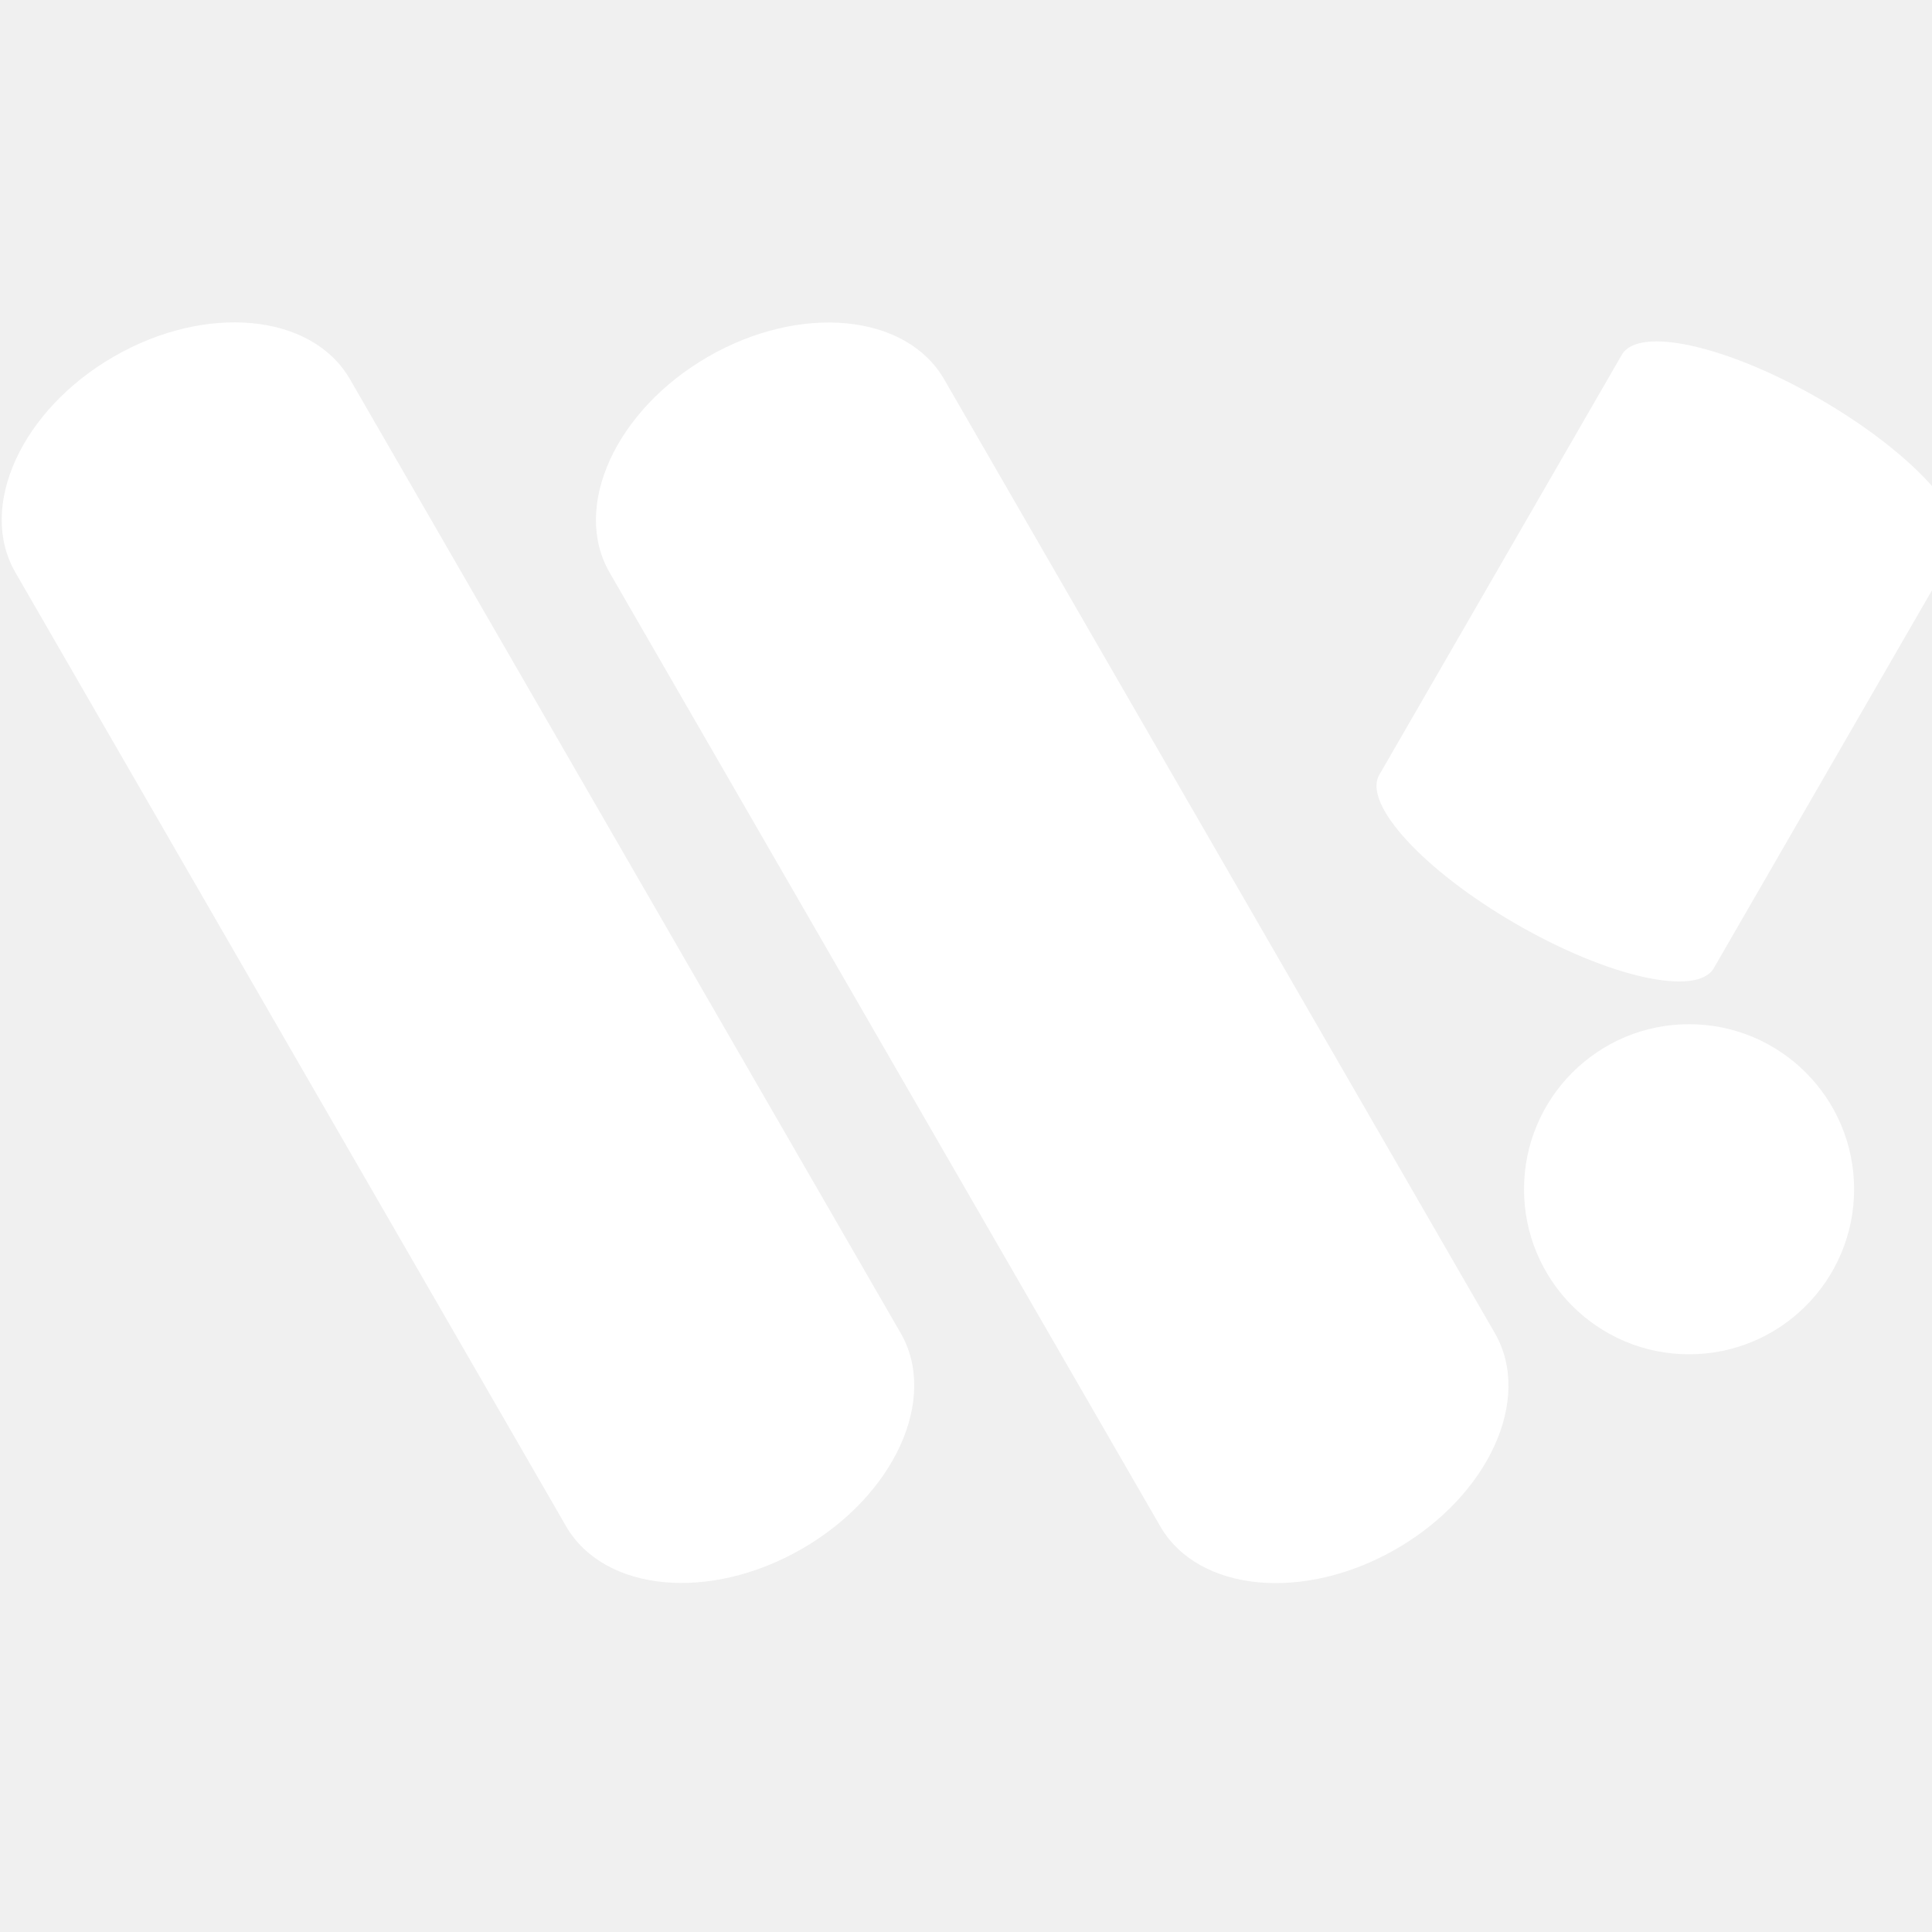
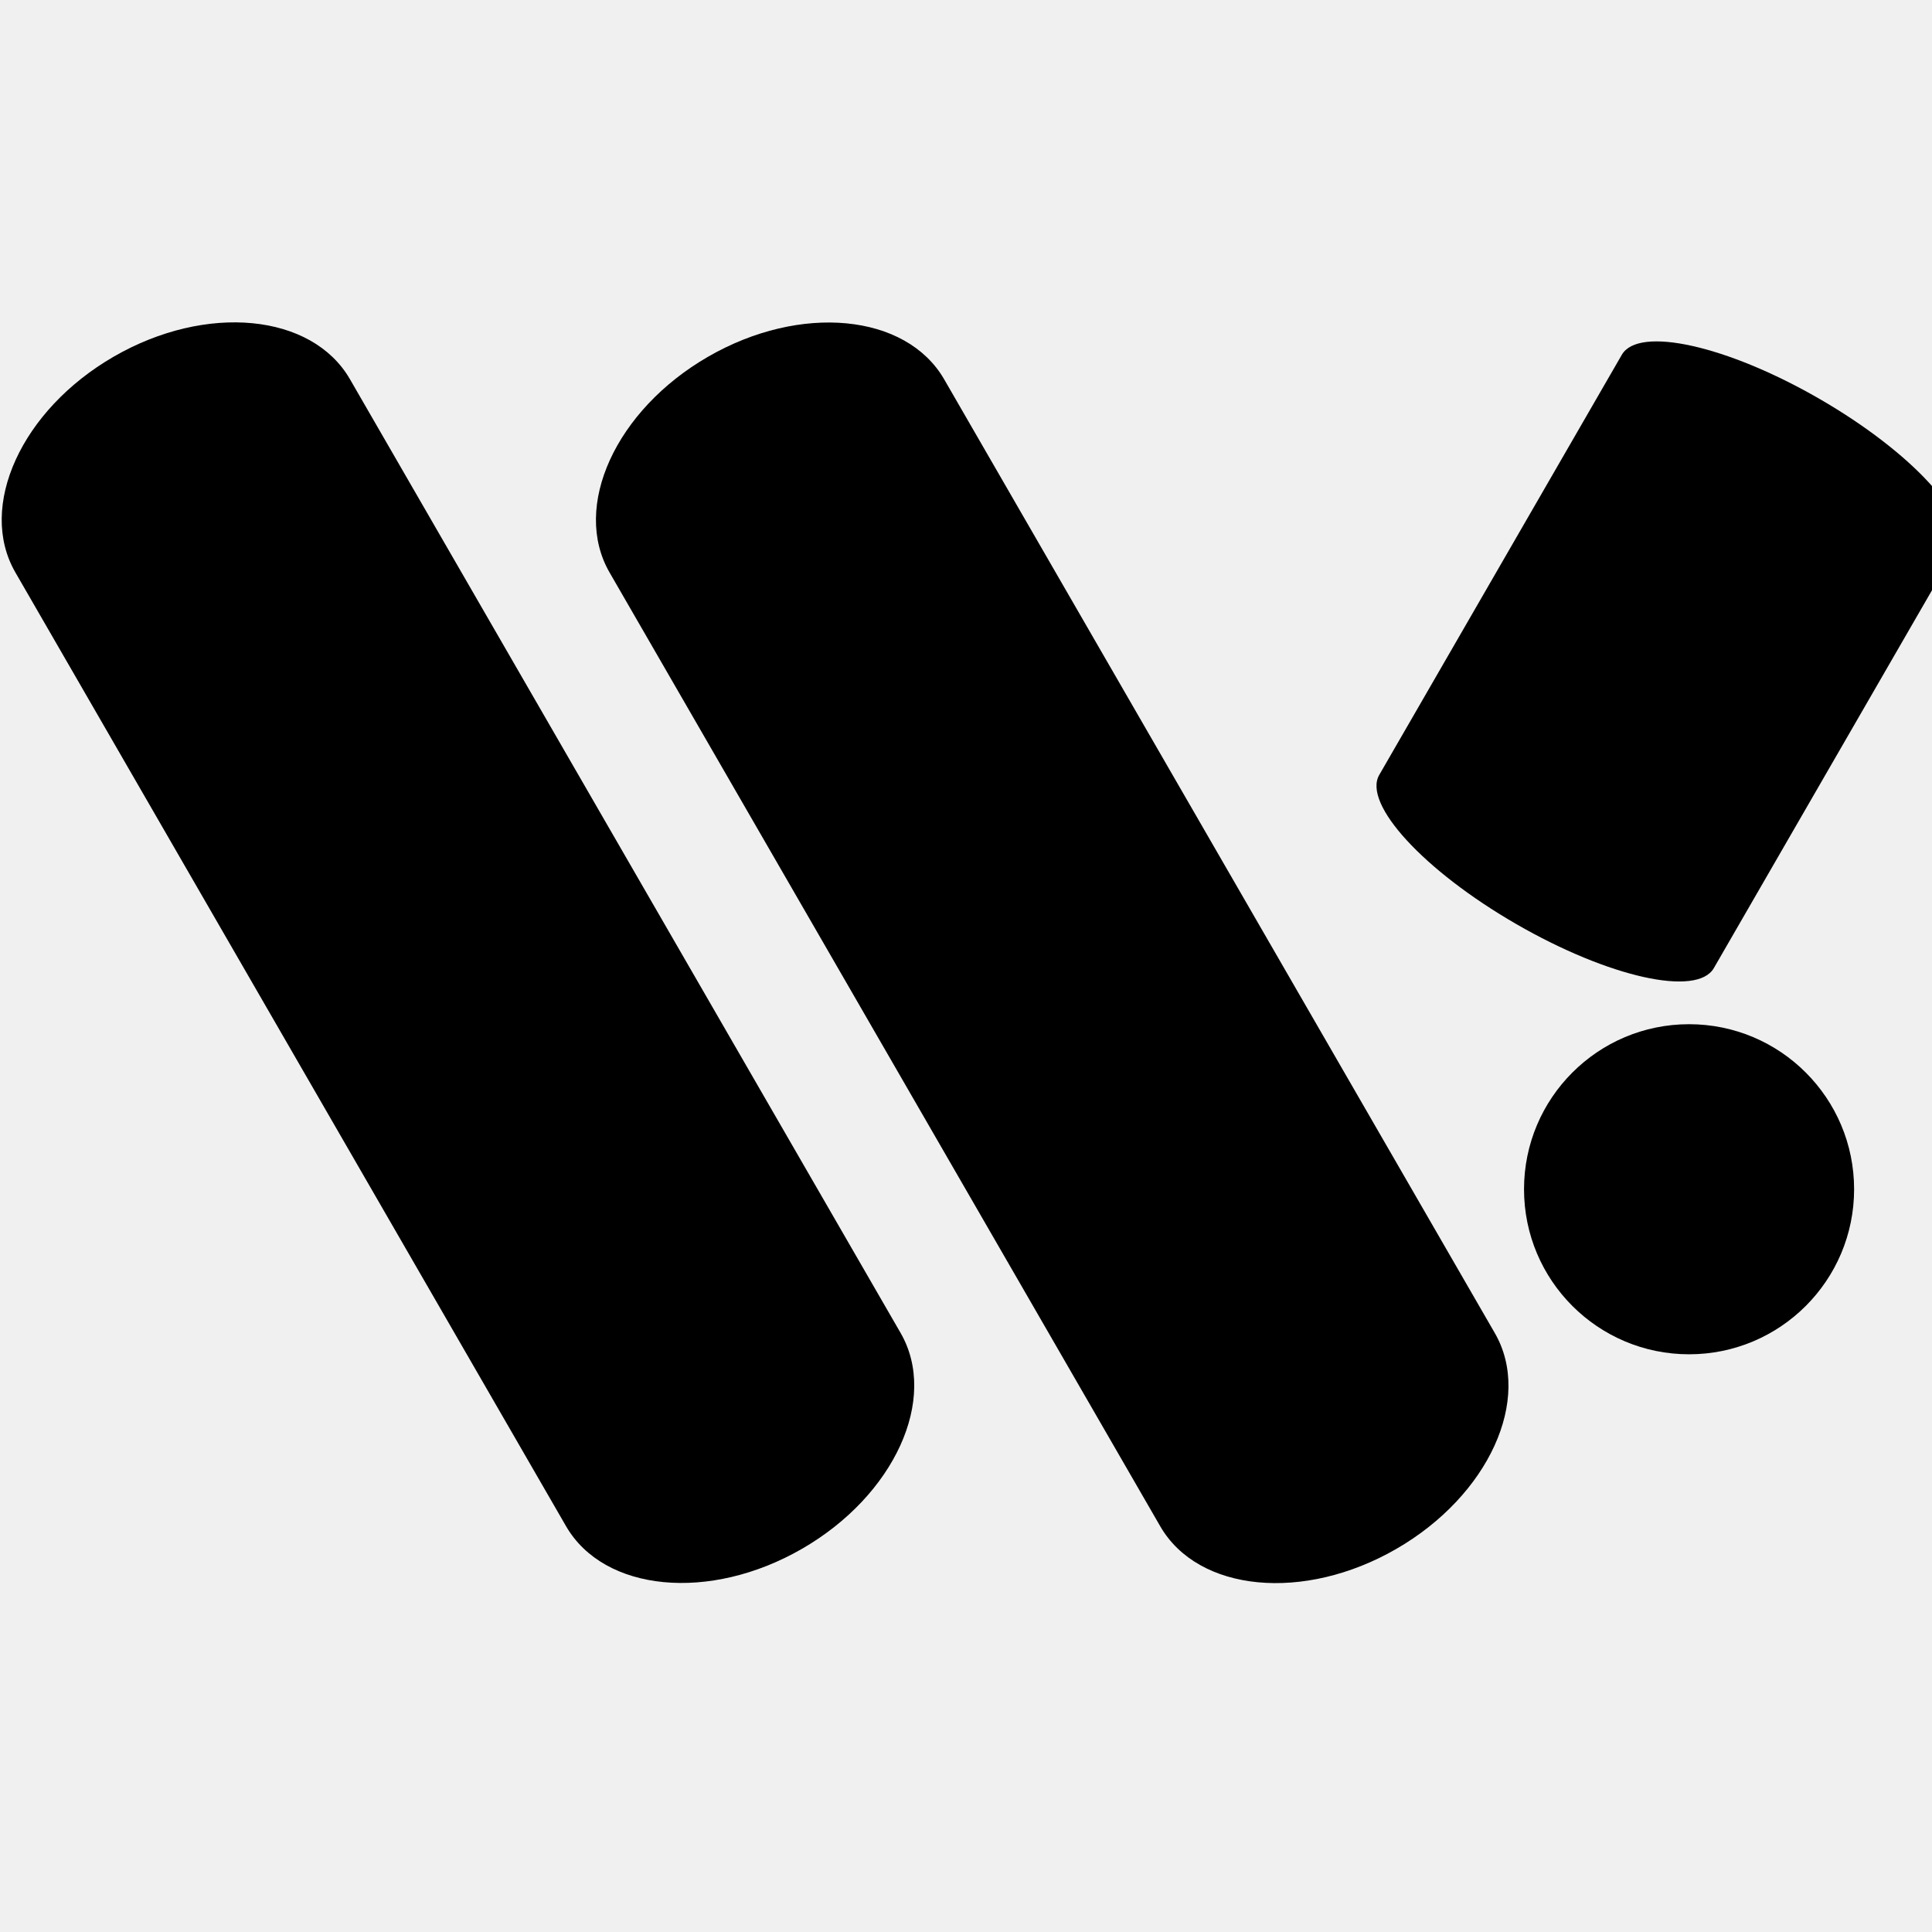
<svg xmlns="http://www.w3.org/2000/svg" xml:space="preserve" width="4000px" height="4000px" version="1.1" style="shape-rendering:geometricPrecision; text-rendering:geometricPrecision; image-rendering:optimizeQuality; fill-rule:evenodd; clip-rule:evenodd" viewBox="0 0 4000 4000">
  <defs>
    <style type="text/css">
   
-     .fil0 {fill:white}
+     .fil0 {fill:black}
   
  </style>
  </defs>
  <g id="Layer_x0020_1">
    <g id="_2803561999408">
      <rect class="fil0" transform="matrix(6.4143 -3.7033 2.28371 3.9555 -110.703 938.254)" width="108" height="624" rx="62.4" ry="62.4" />
      <rect class="fil0" transform="matrix(6.4143 -3.7033 2.28371 3.9555 1119.59 938.554)" width="108" height="624" rx="62.4" ry="62.4" />
      <rect class="fil0" transform="matrix(6.4143 3.7033 -1.00606 1.74255 3420.57 625.788)" width="108" height="624" rx="62.4" ry="62.4" />
      <circle class="fil0" cx="3497.03" cy="2462.21" r="341.7" />
    </g>
  </g>
</svg>
